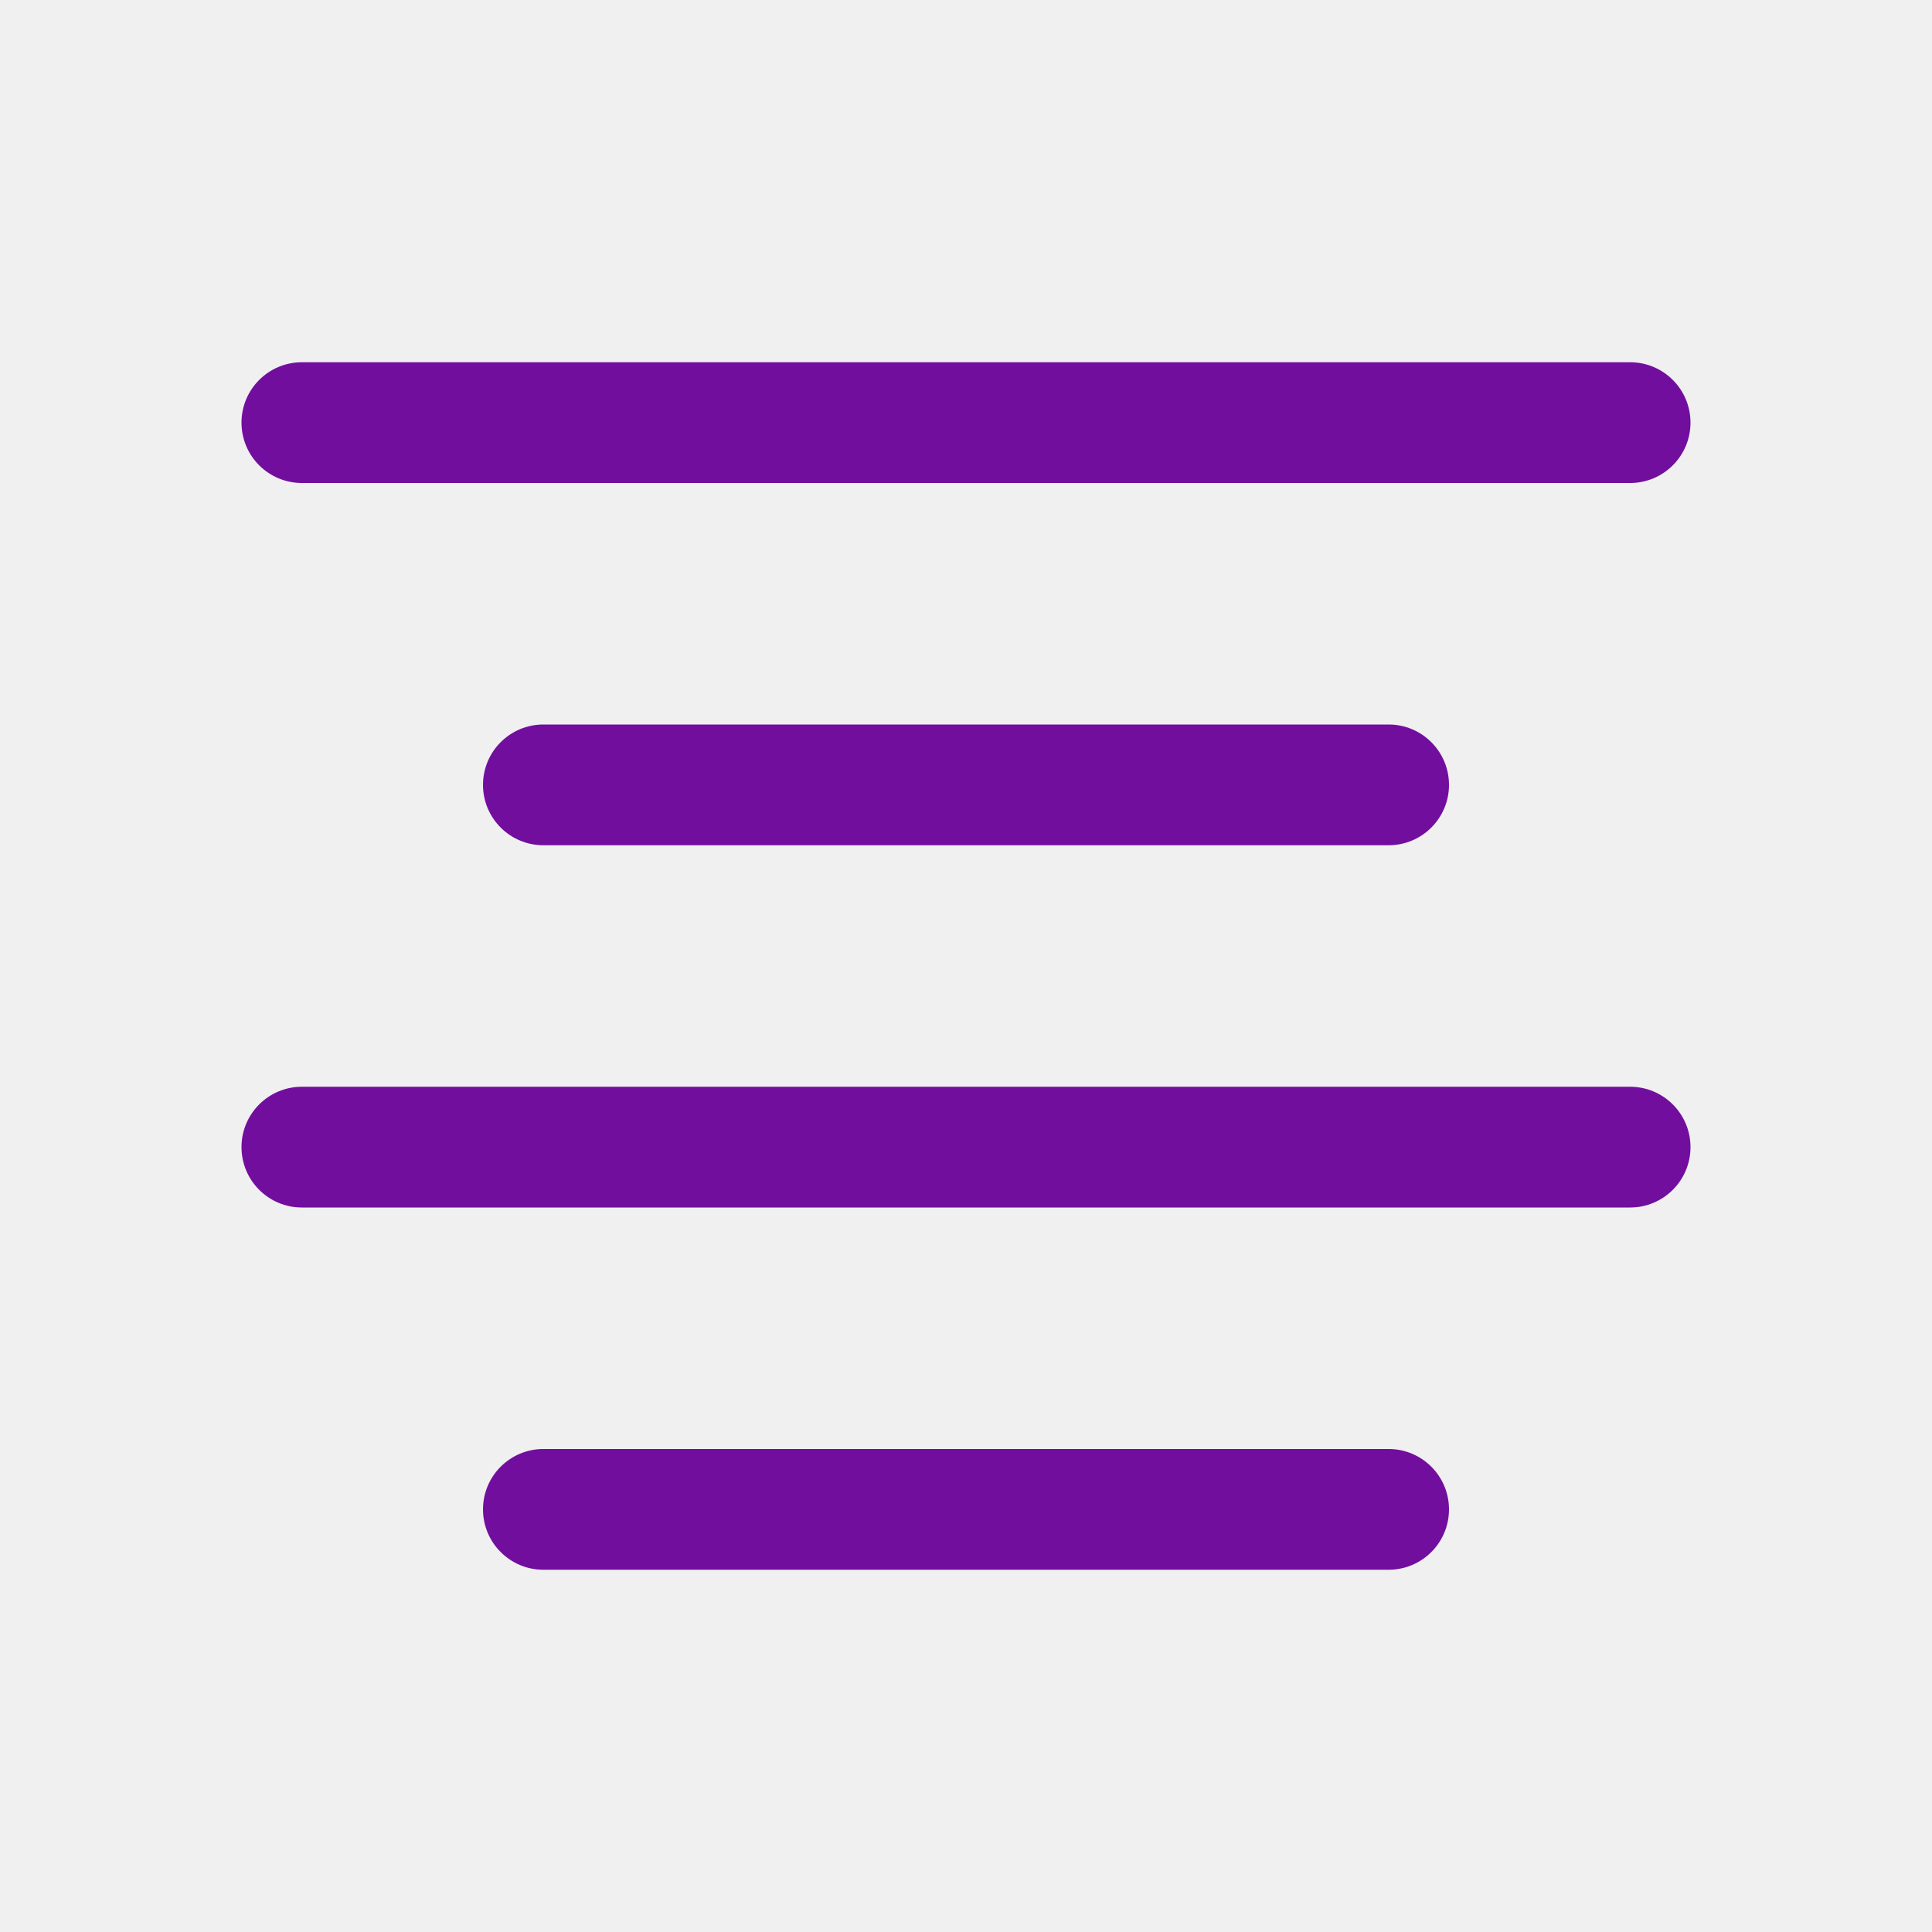
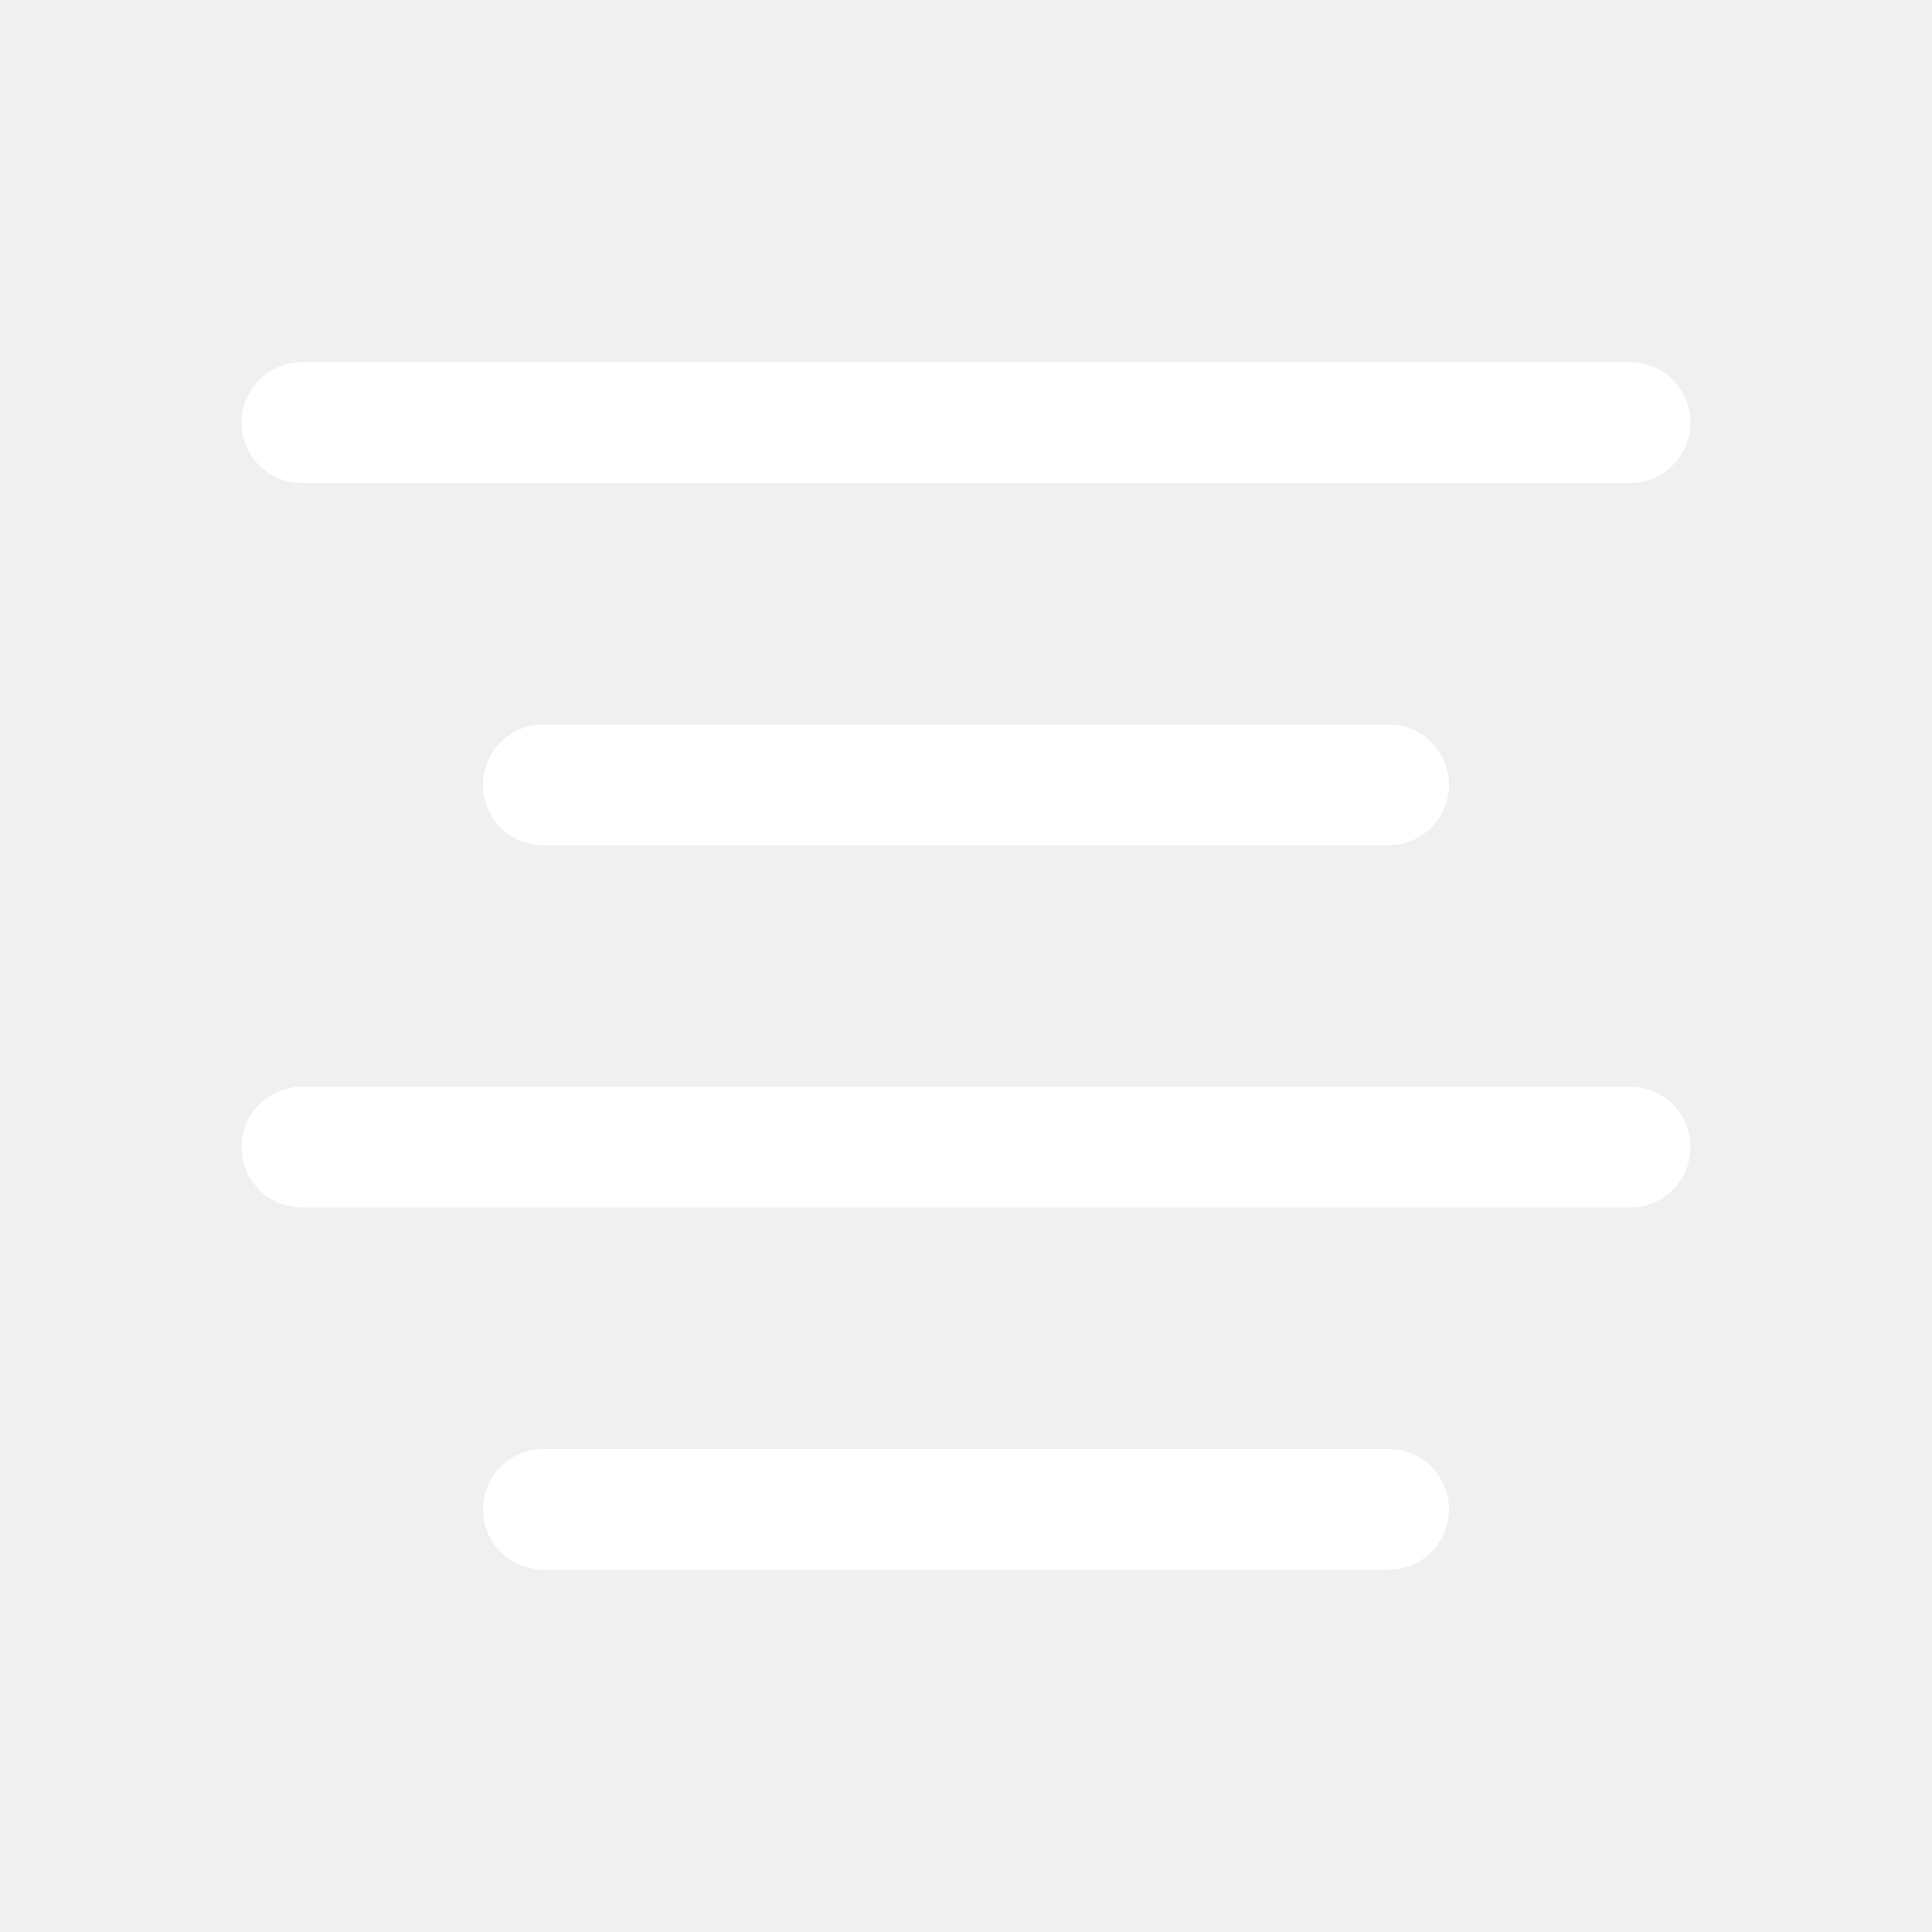
- <svg xmlns="http://www.w3.org/2000/svg" width="16" height="16" fill="#720e9e" class="bi bi-text-center" viewBox="0 0 16 16">
+ <svg xmlns="http://www.w3.org/2000/svg" width="16" height="16" fill="white" class="bi bi-text-center" viewBox="0 0 16 16">
  <path fill-rule="evenodd" d="M4 12.5a.5.5 0 0 1 .5-.5h7a.5.5 0 0 1 0 1h-7a.5.5 0 0 1-.5-.5zm-2-3a.5.5 0 0 1 .5-.5h11a.5.5 0 0 1 0 1h-11a.5.5 0 0 1-.5-.5zm2-3a.5.5 0 0 1 .5-.5h7a.5.5 0 0 1 0 1h-7a.5.5 0 0 1-.5-.5zm-2-3a.5.5 0 0 1 .5-.5h11a.5.5 0 0 1 0 1h-11a.5.5 0 0 1-.5-.5z" />
</svg>
